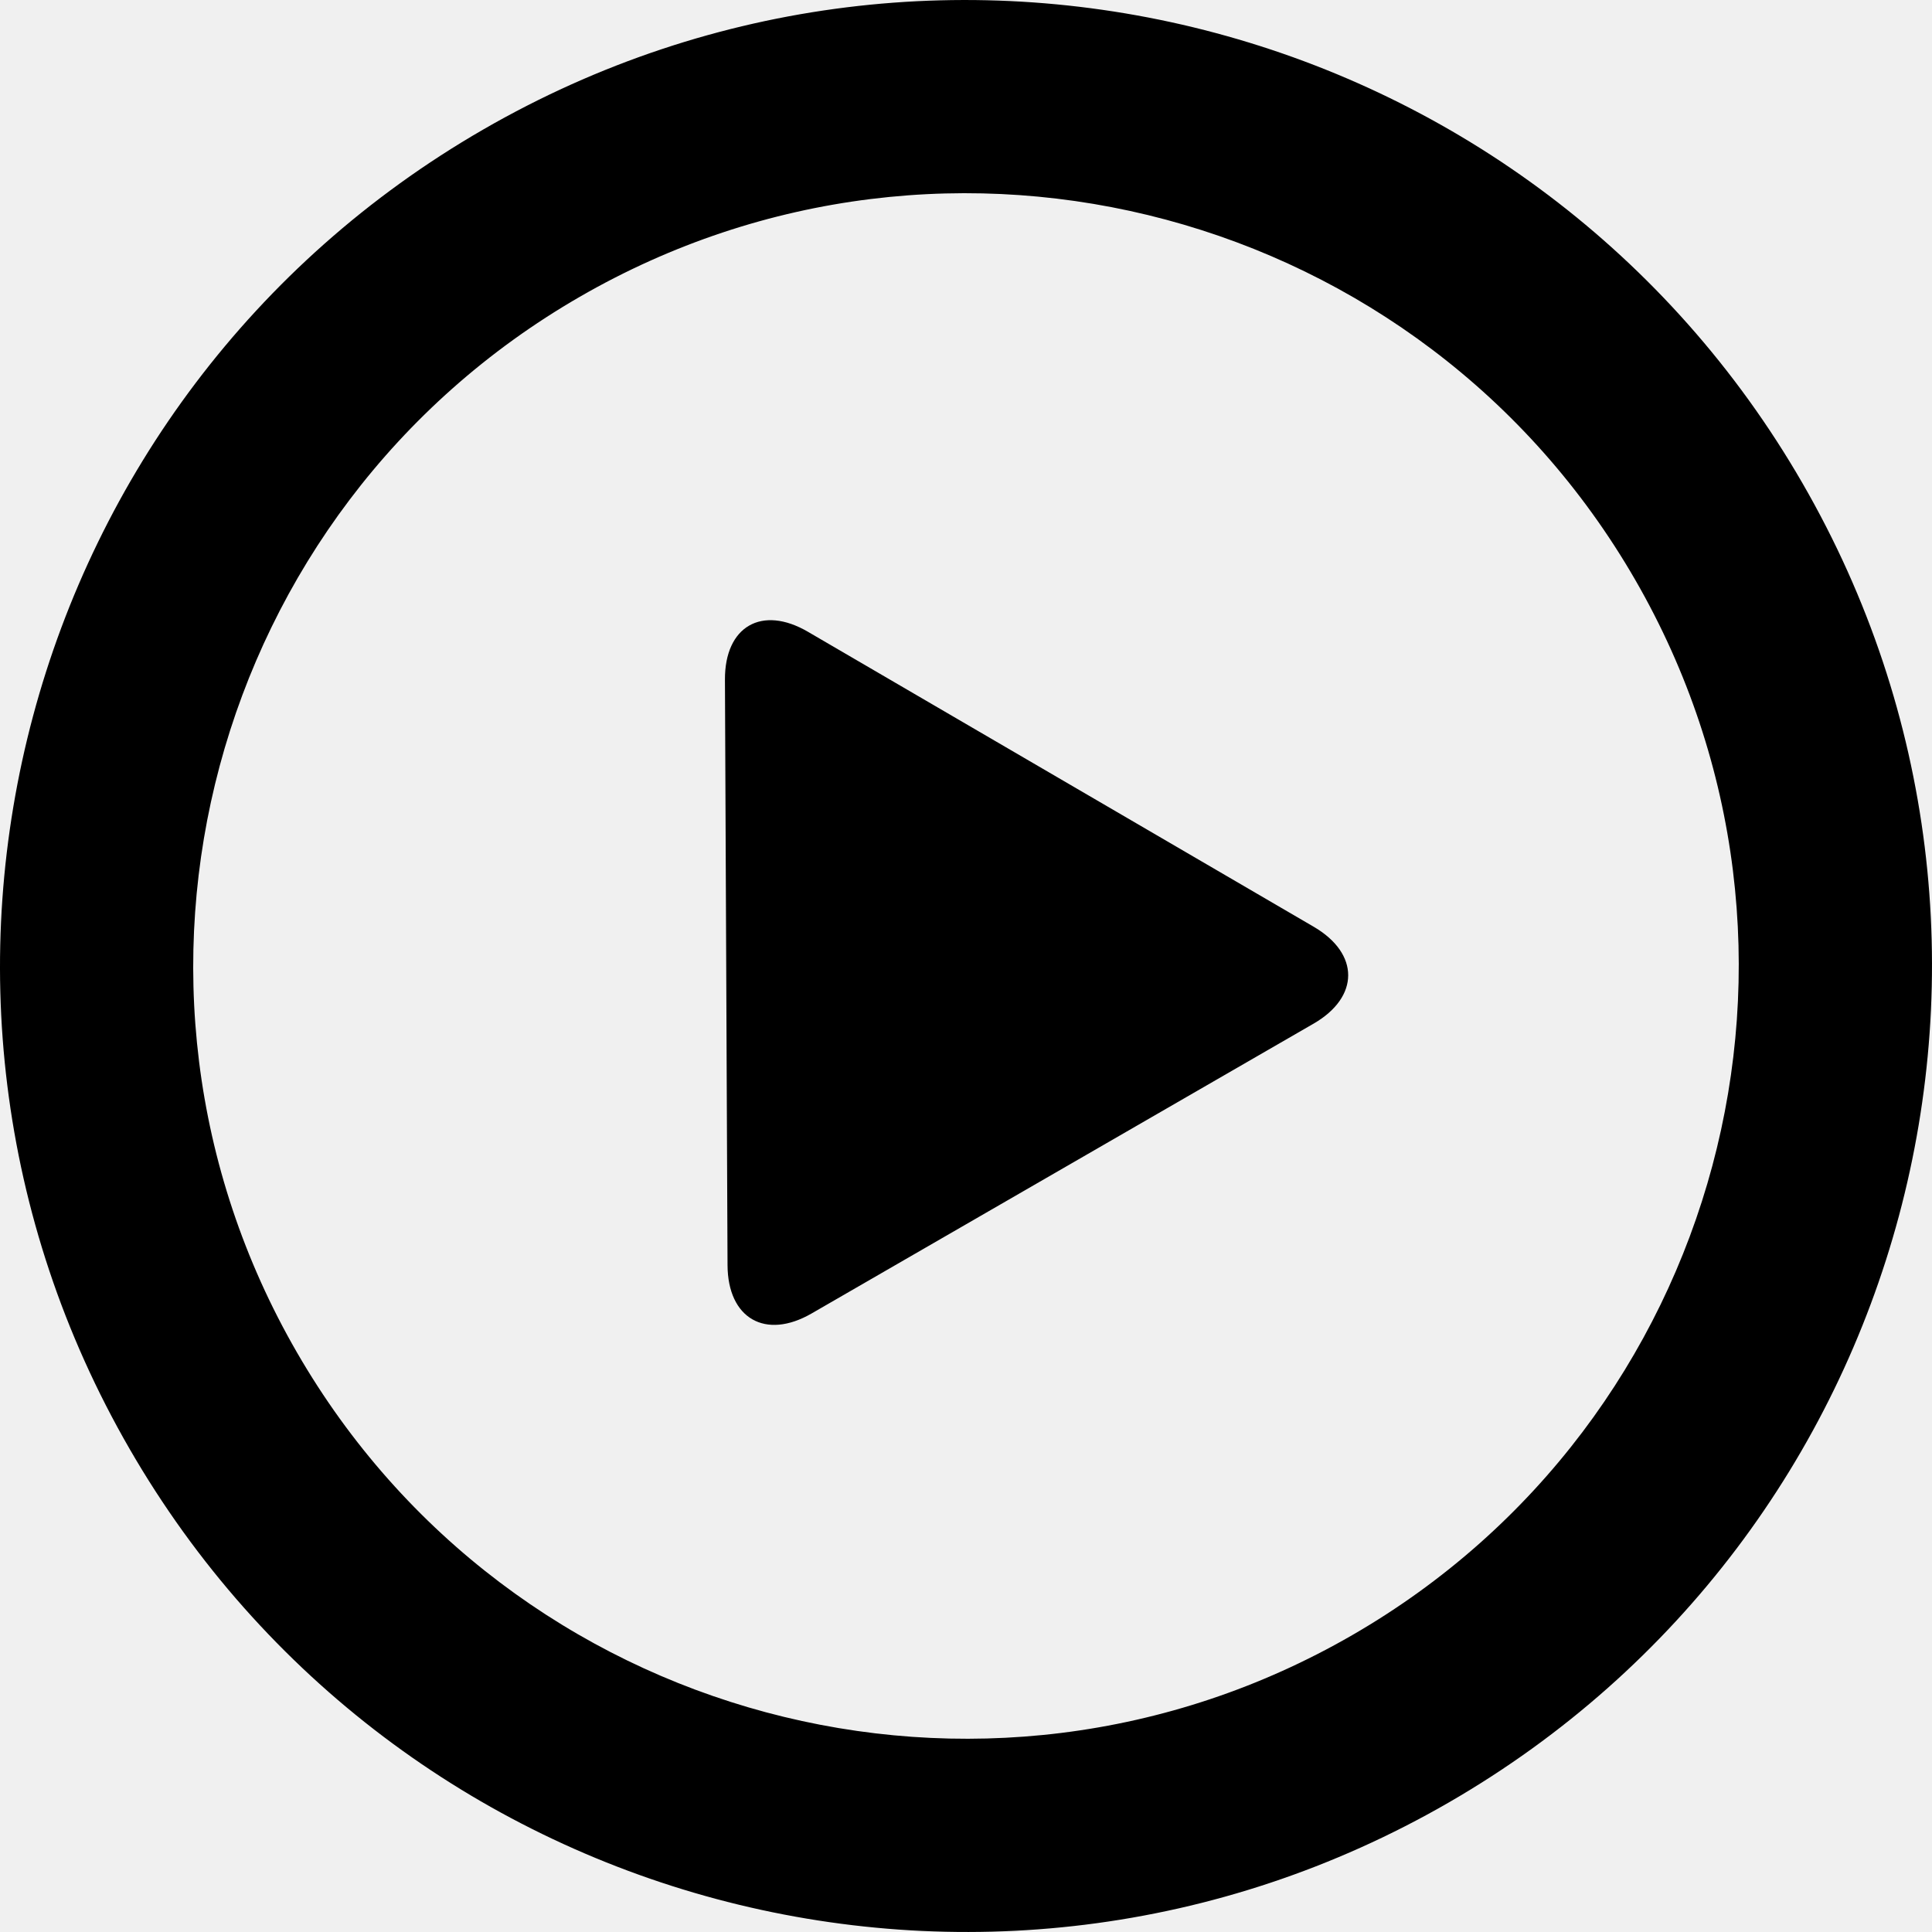
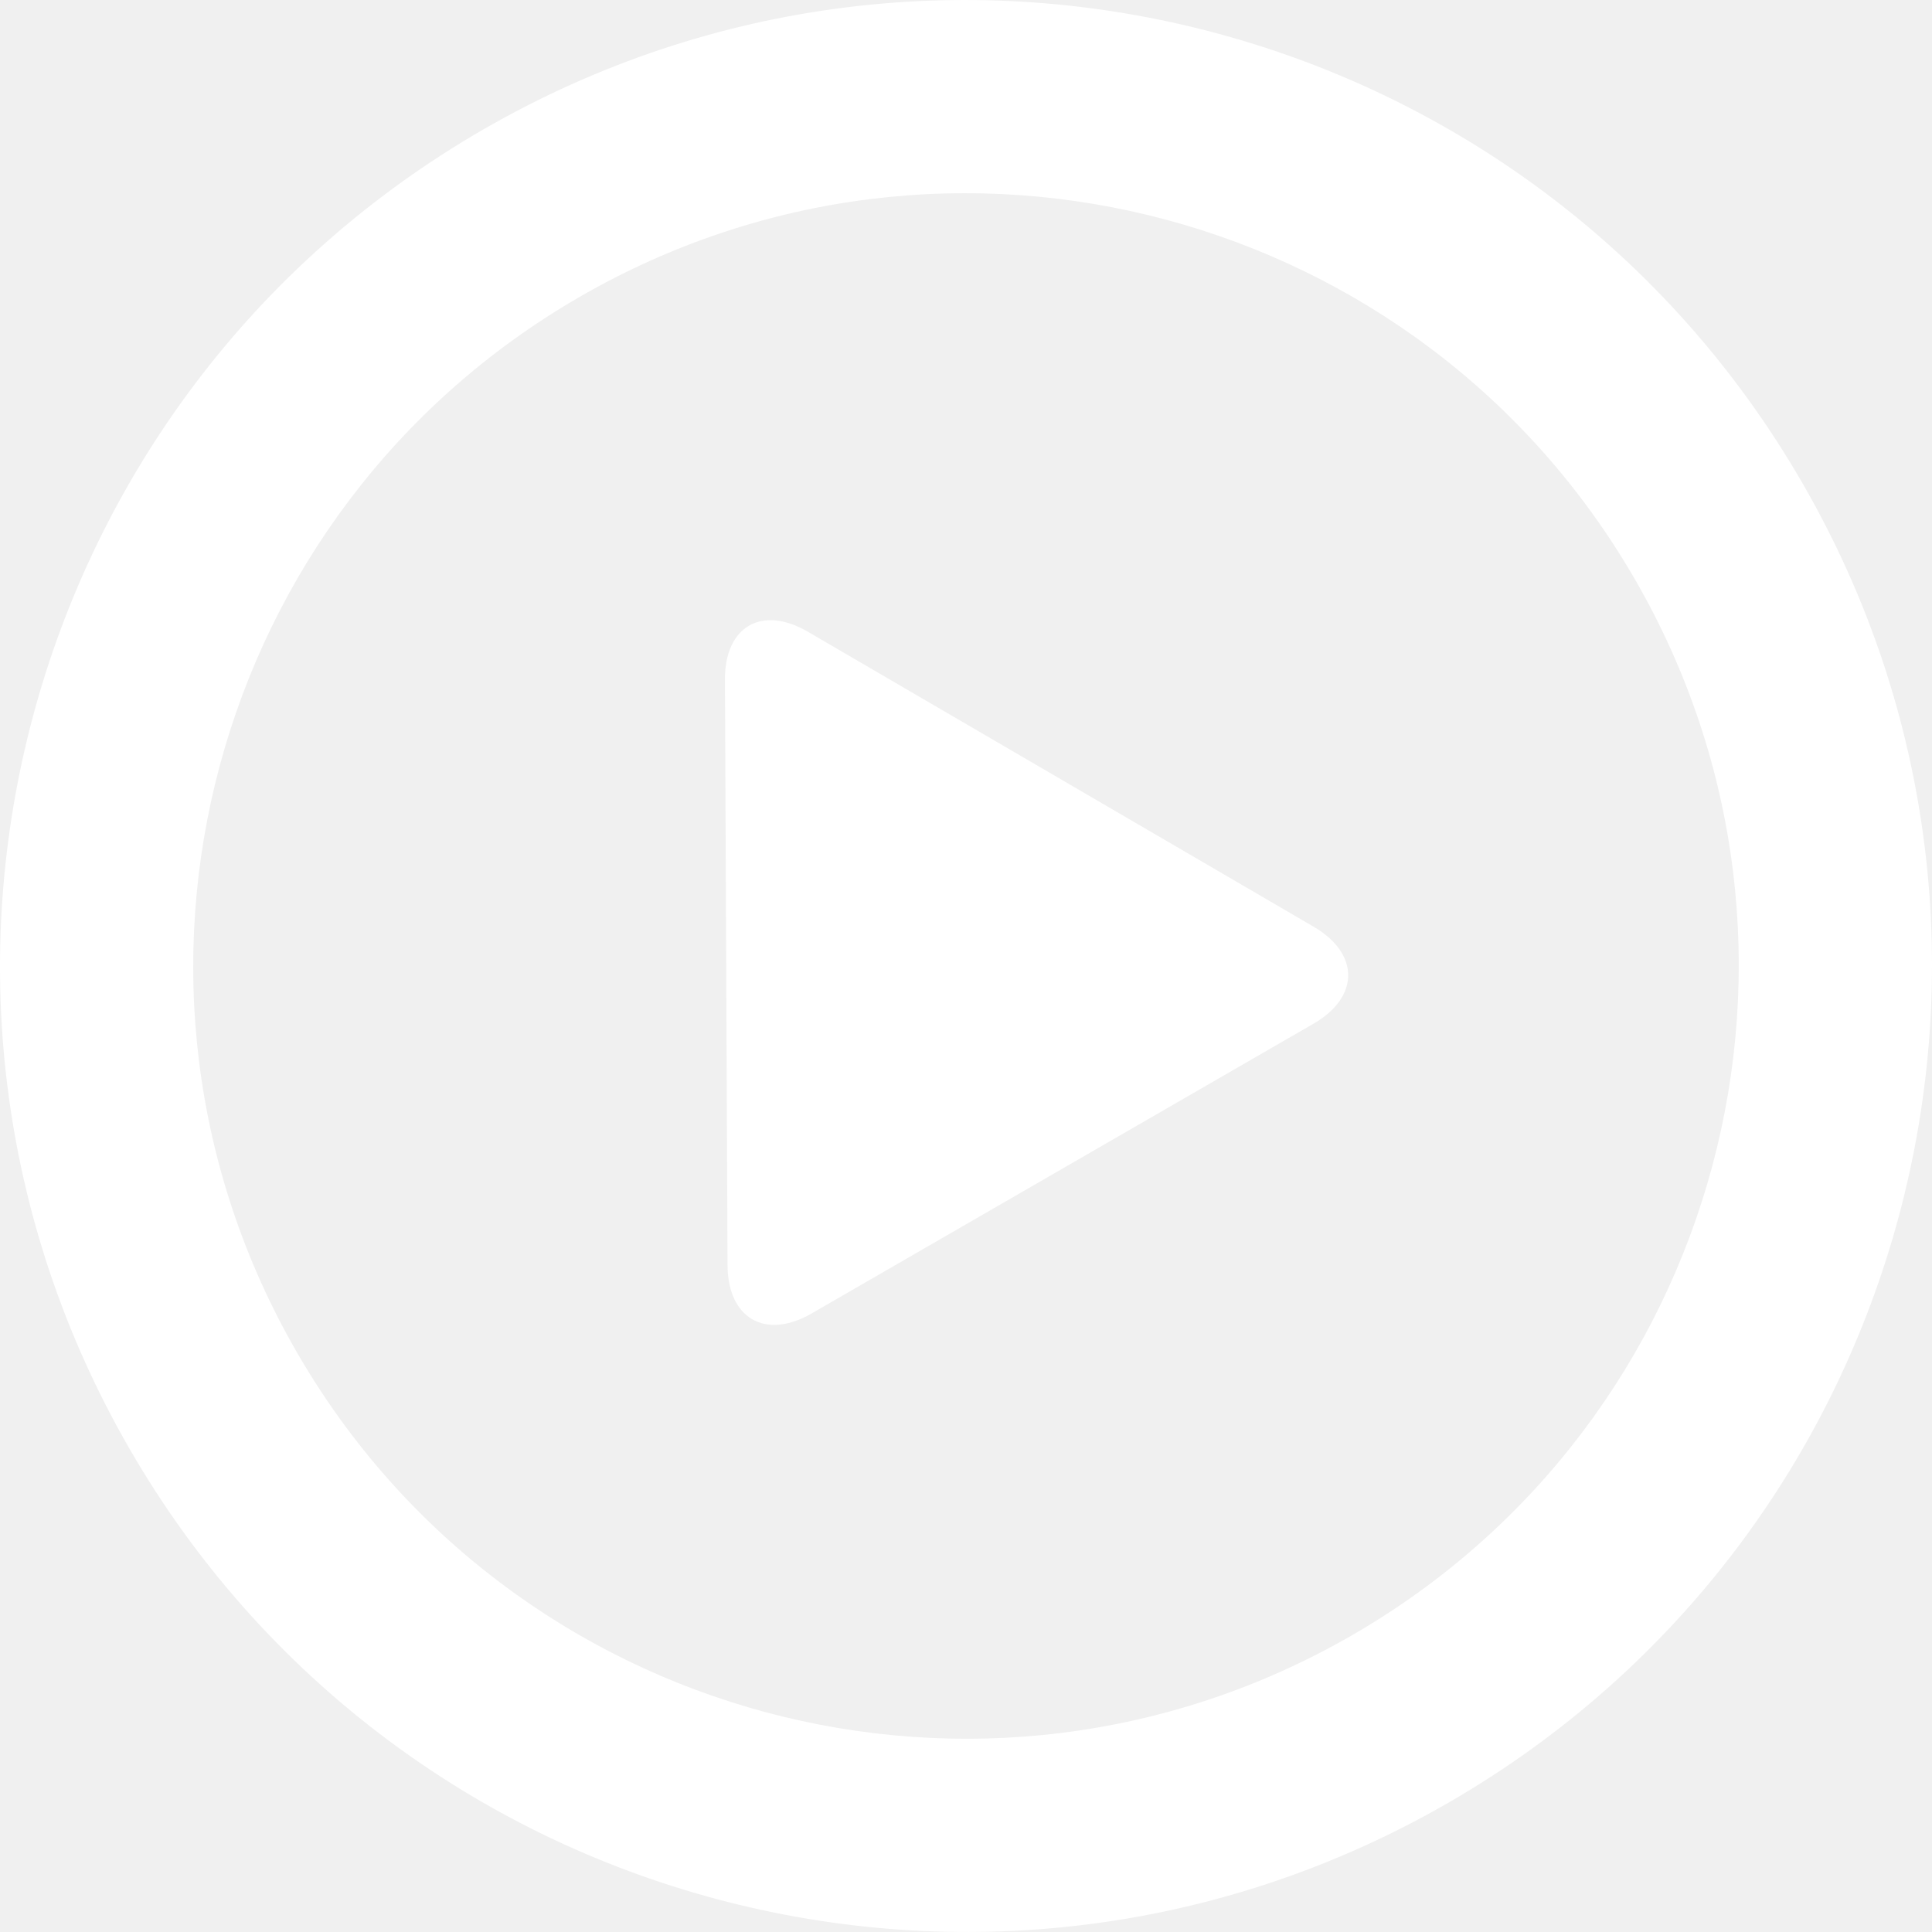
<svg xmlns="http://www.w3.org/2000/svg" version="1.1" id="Capa_1" x="0px" y="0px" width="314.068px" height="314.068px" viewBox="0 0 314.068 314.068" style="enable-background:new 0 0 314.068 314.068;" xml:space="preserve">
  <g>
    <g id="_x33_56._Play">
      <g>
-         <path d="M293.002,78.53C249.646,3.435,153.618-22.296,78.529,21.068C3.434,64.418-22.298,160.442,21.066,235.534     c43.35,75.095,139.375,100.83,214.465,57.47C310.627,249.639,336.371,153.62,293.002,78.53z M219.834,265.801     c-60.067,34.692-136.894,14.106-171.576-45.973C13.568,159.761,34.161,82.935,94.23,48.26     c60.071-34.69,136.894-14.106,171.578,45.971C300.493,154.307,279.906,231.117,219.834,265.801z M213.555,150.652l-82.214-47.949     c-7.492-4.374-13.535-0.877-13.493,7.789l0.421,95.174c0.038,8.664,6.155,12.191,13.669,7.851l81.585-47.103     C221.029,162.082,221.045,155.026,213.555,150.652z" />
+         <path fill="#ffffff" d="M293.002,78.53C249.646,3.435,153.618-22.296,78.529,21.068C3.434,64.418-22.298,160.442,21.066,235.534     c43.35,75.095,139.375,100.83,214.465,57.47C310.627,249.639,336.371,153.62,293.002,78.53z M219.834,265.801     c-60.067,34.692-136.894,14.106-171.576-45.973C13.568,159.761,34.161,82.935,94.23,48.26     c60.071-34.69,136.894-14.106,171.578,45.971C300.493,154.307,279.906,231.117,219.834,265.801z M213.555,150.652l-82.214-47.949     c-7.492-4.374-13.535-0.877-13.493,7.789l0.421,95.174c0.038,8.664,6.155,12.191,13.669,7.851l81.585-47.103     C221.029,162.082,221.045,155.026,213.555,150.652z" />
      </g>
    </g>
  </g>
-   <g>
- </g>
-   <g>
- </g>
-   <g>
- </g>
-   <g>
- </g>
-   <g>
- </g>
-   <g>
- </g>
-   <g>
- </g>
-   <g>
- </g>
-   <g>
- </g>
-   <g>
- </g>
-   <g>
- </g>
-   <g>
- </g>
-   <g>
- </g>
-   <g>
- </g>
-   <g>
- </g>
</svg>
